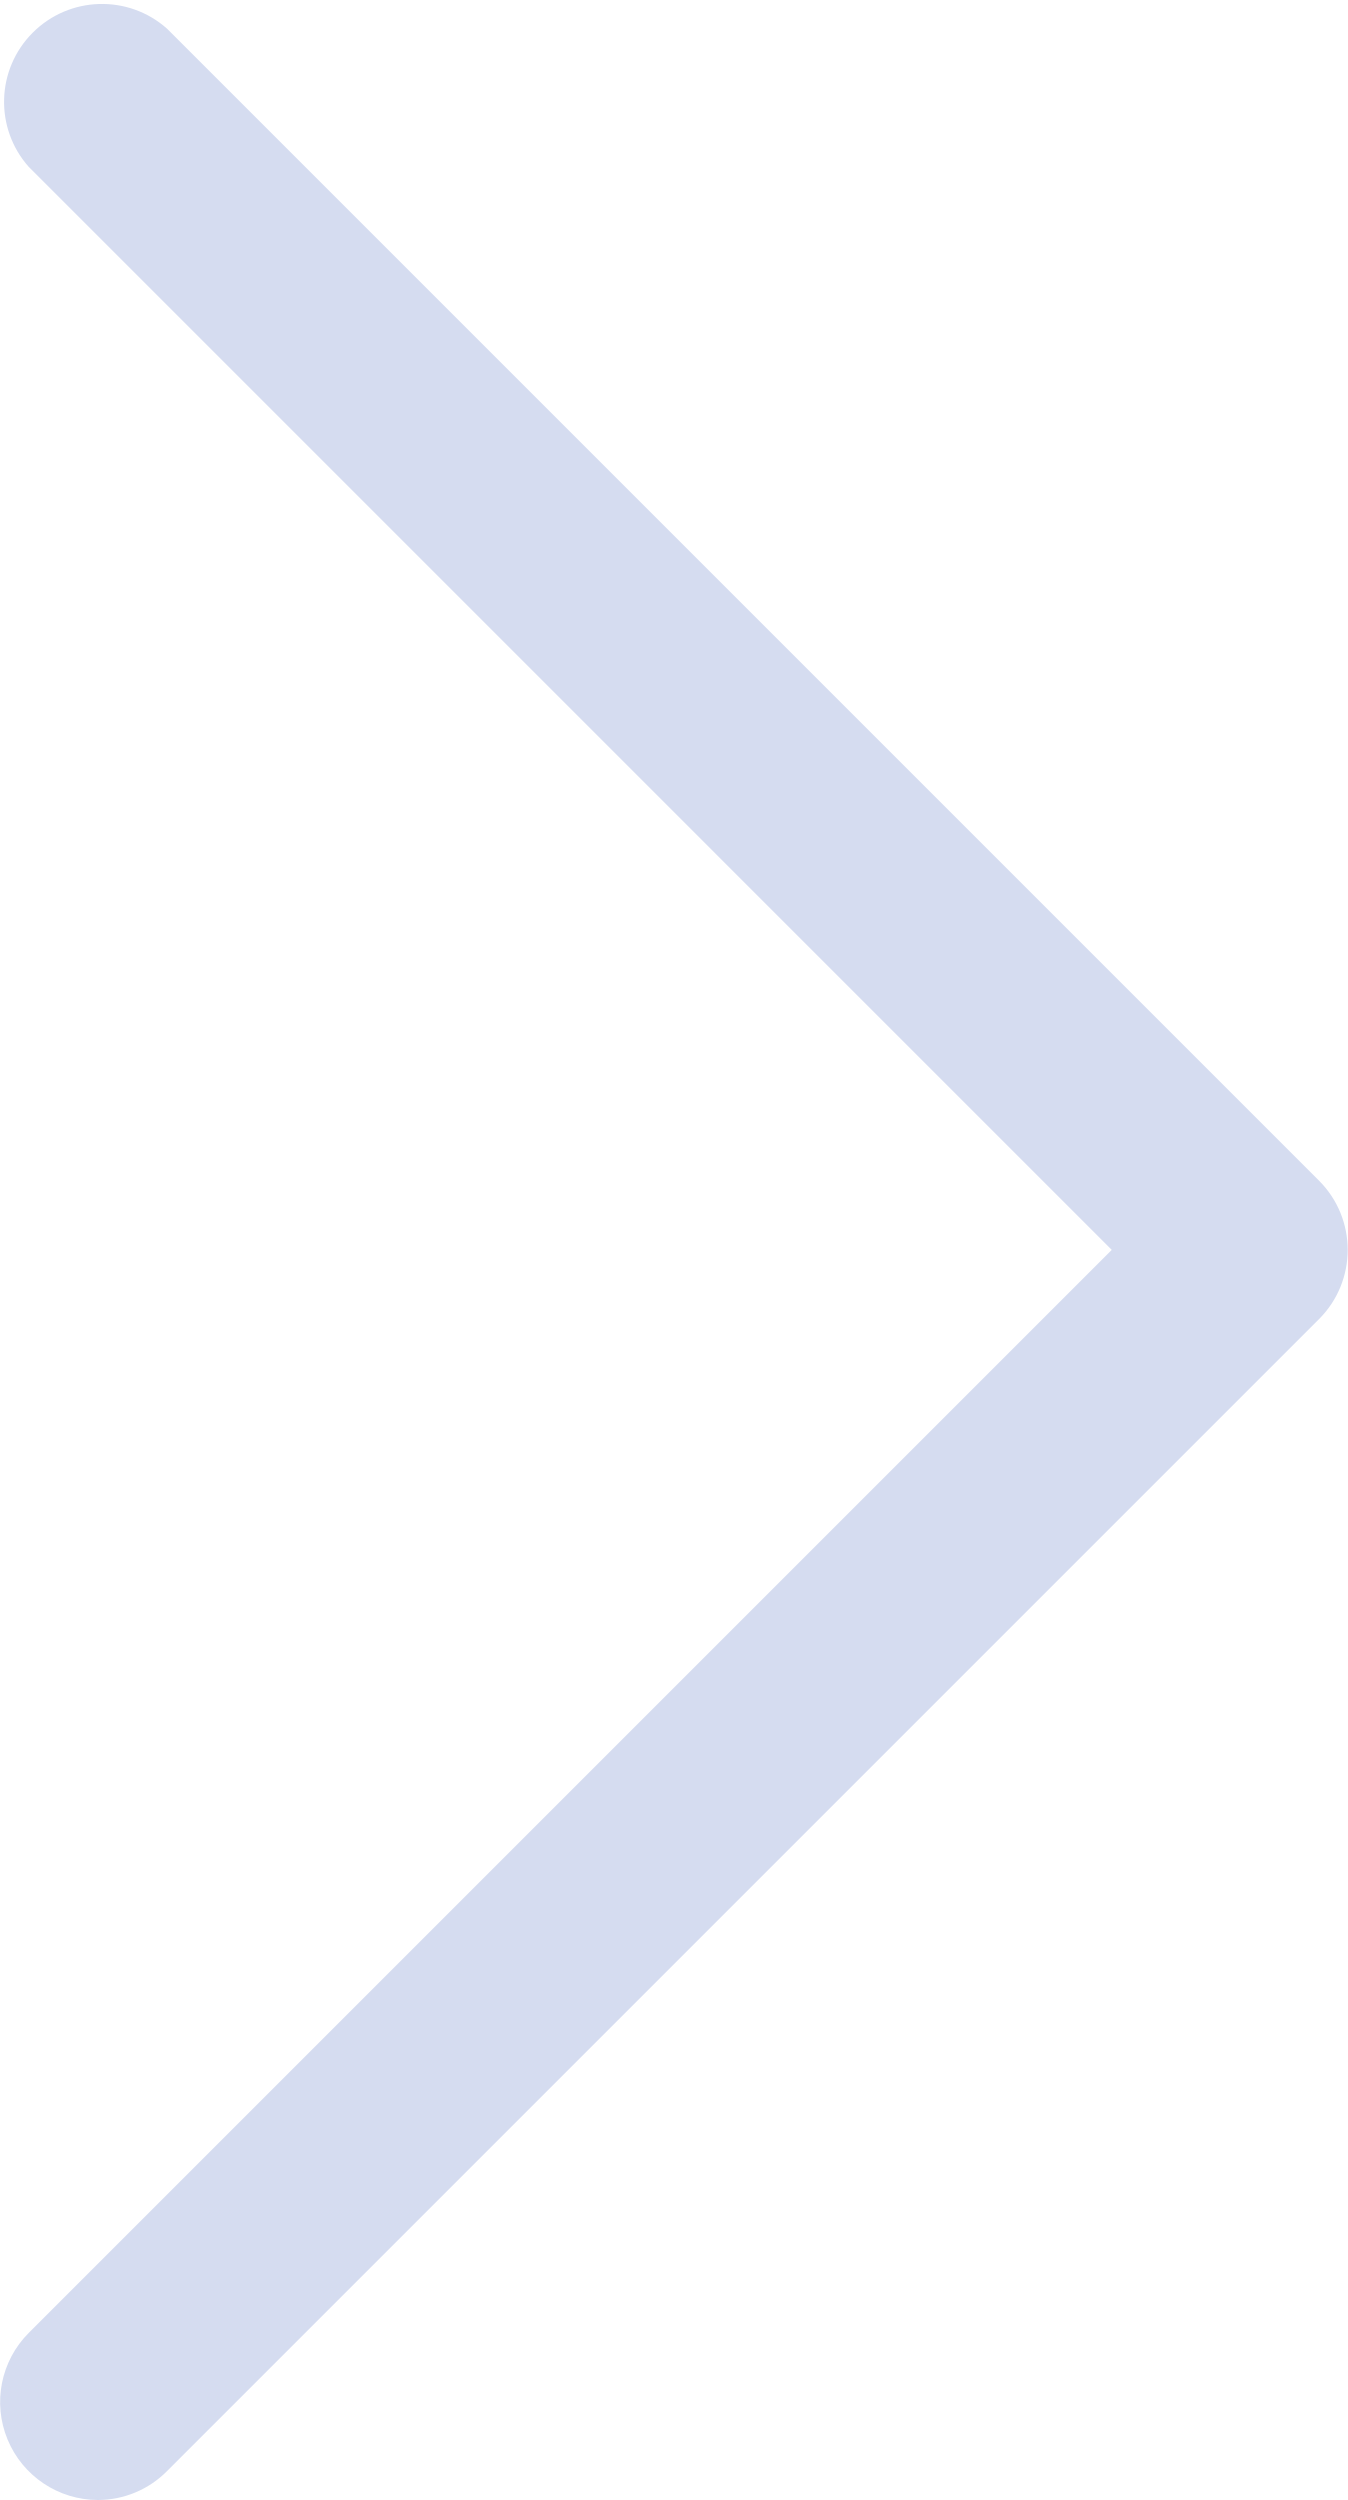
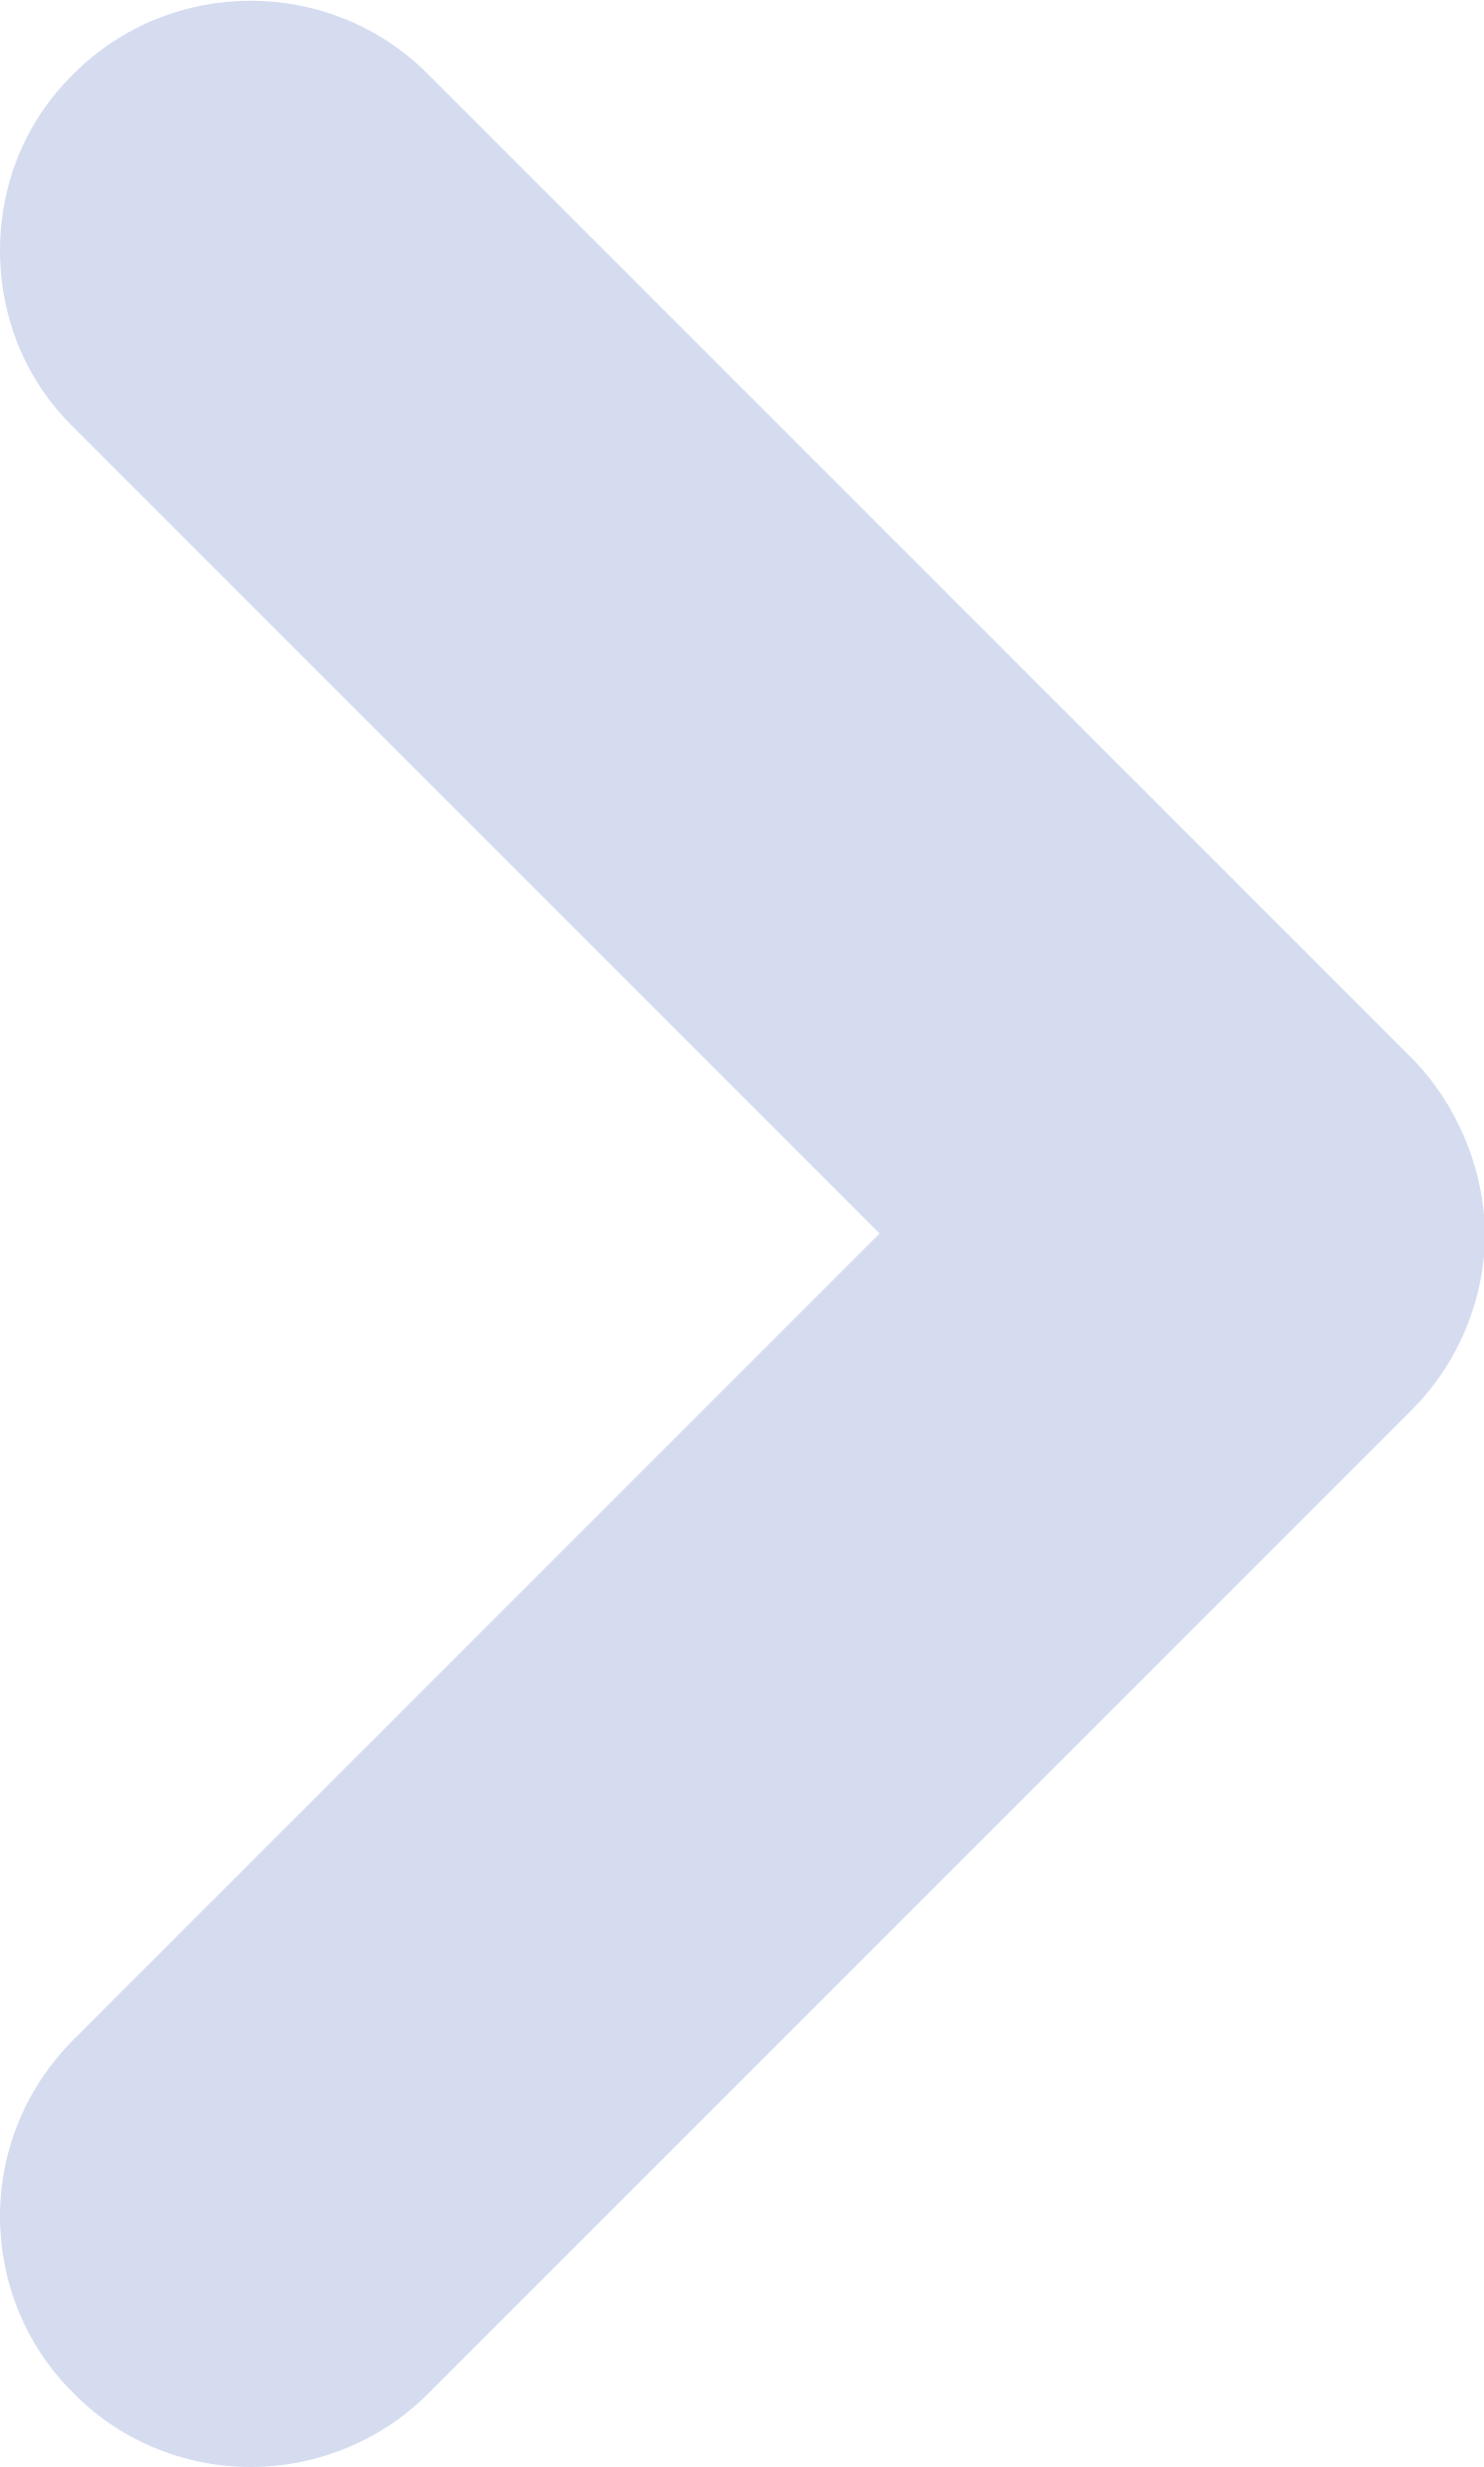
- <svg xmlns="http://www.w3.org/2000/svg" width="117" height="217" viewBox="0 0 117 217">
-   <path d="M8.5,217a8.5,8.5,0,0,1-6-14.51l94-94-94-94a8.5,8.5,0,0,1,12-12l100,100a8.5,8.5,0,0,1,0,12l-100,100A8.46,8.46,0,0,1,8.5,217Z" style="fill:#d5dcf0" />
+ <svg xmlns="http://www.w3.org/2000/svg" version="1.1" id="Layer_1" x="0px" y="0px" viewBox="0 0 151 251" style="enable-background:new 0 0 151 251;" xml:space="preserve">
+   <style type="text/css">
+ 	.st0{fill:#D5DCF0;}
+ </style>
+   <path class="st0" d="M143.5,107.5l-100-100c-9.9-9.9-26.1-9.9-36,0C2.6,12.3,0,18.7,0,25.5s2.6,13.2,7.5,18l82,82l-82,82  c-4.8,4.8-7.5,11.2-7.5,18c0,6.7,2.6,13.1,7.3,17.8c4.7,4.9,11.3,7.7,18.2,7.7c6.9,0,13.5-2.8,18.2-7.6l99.9-99.9  c4.8-4.8,7.5-11.3,7.5-18C151,118.8,148.2,112.2,143.5,107.5z" />
</svg>
